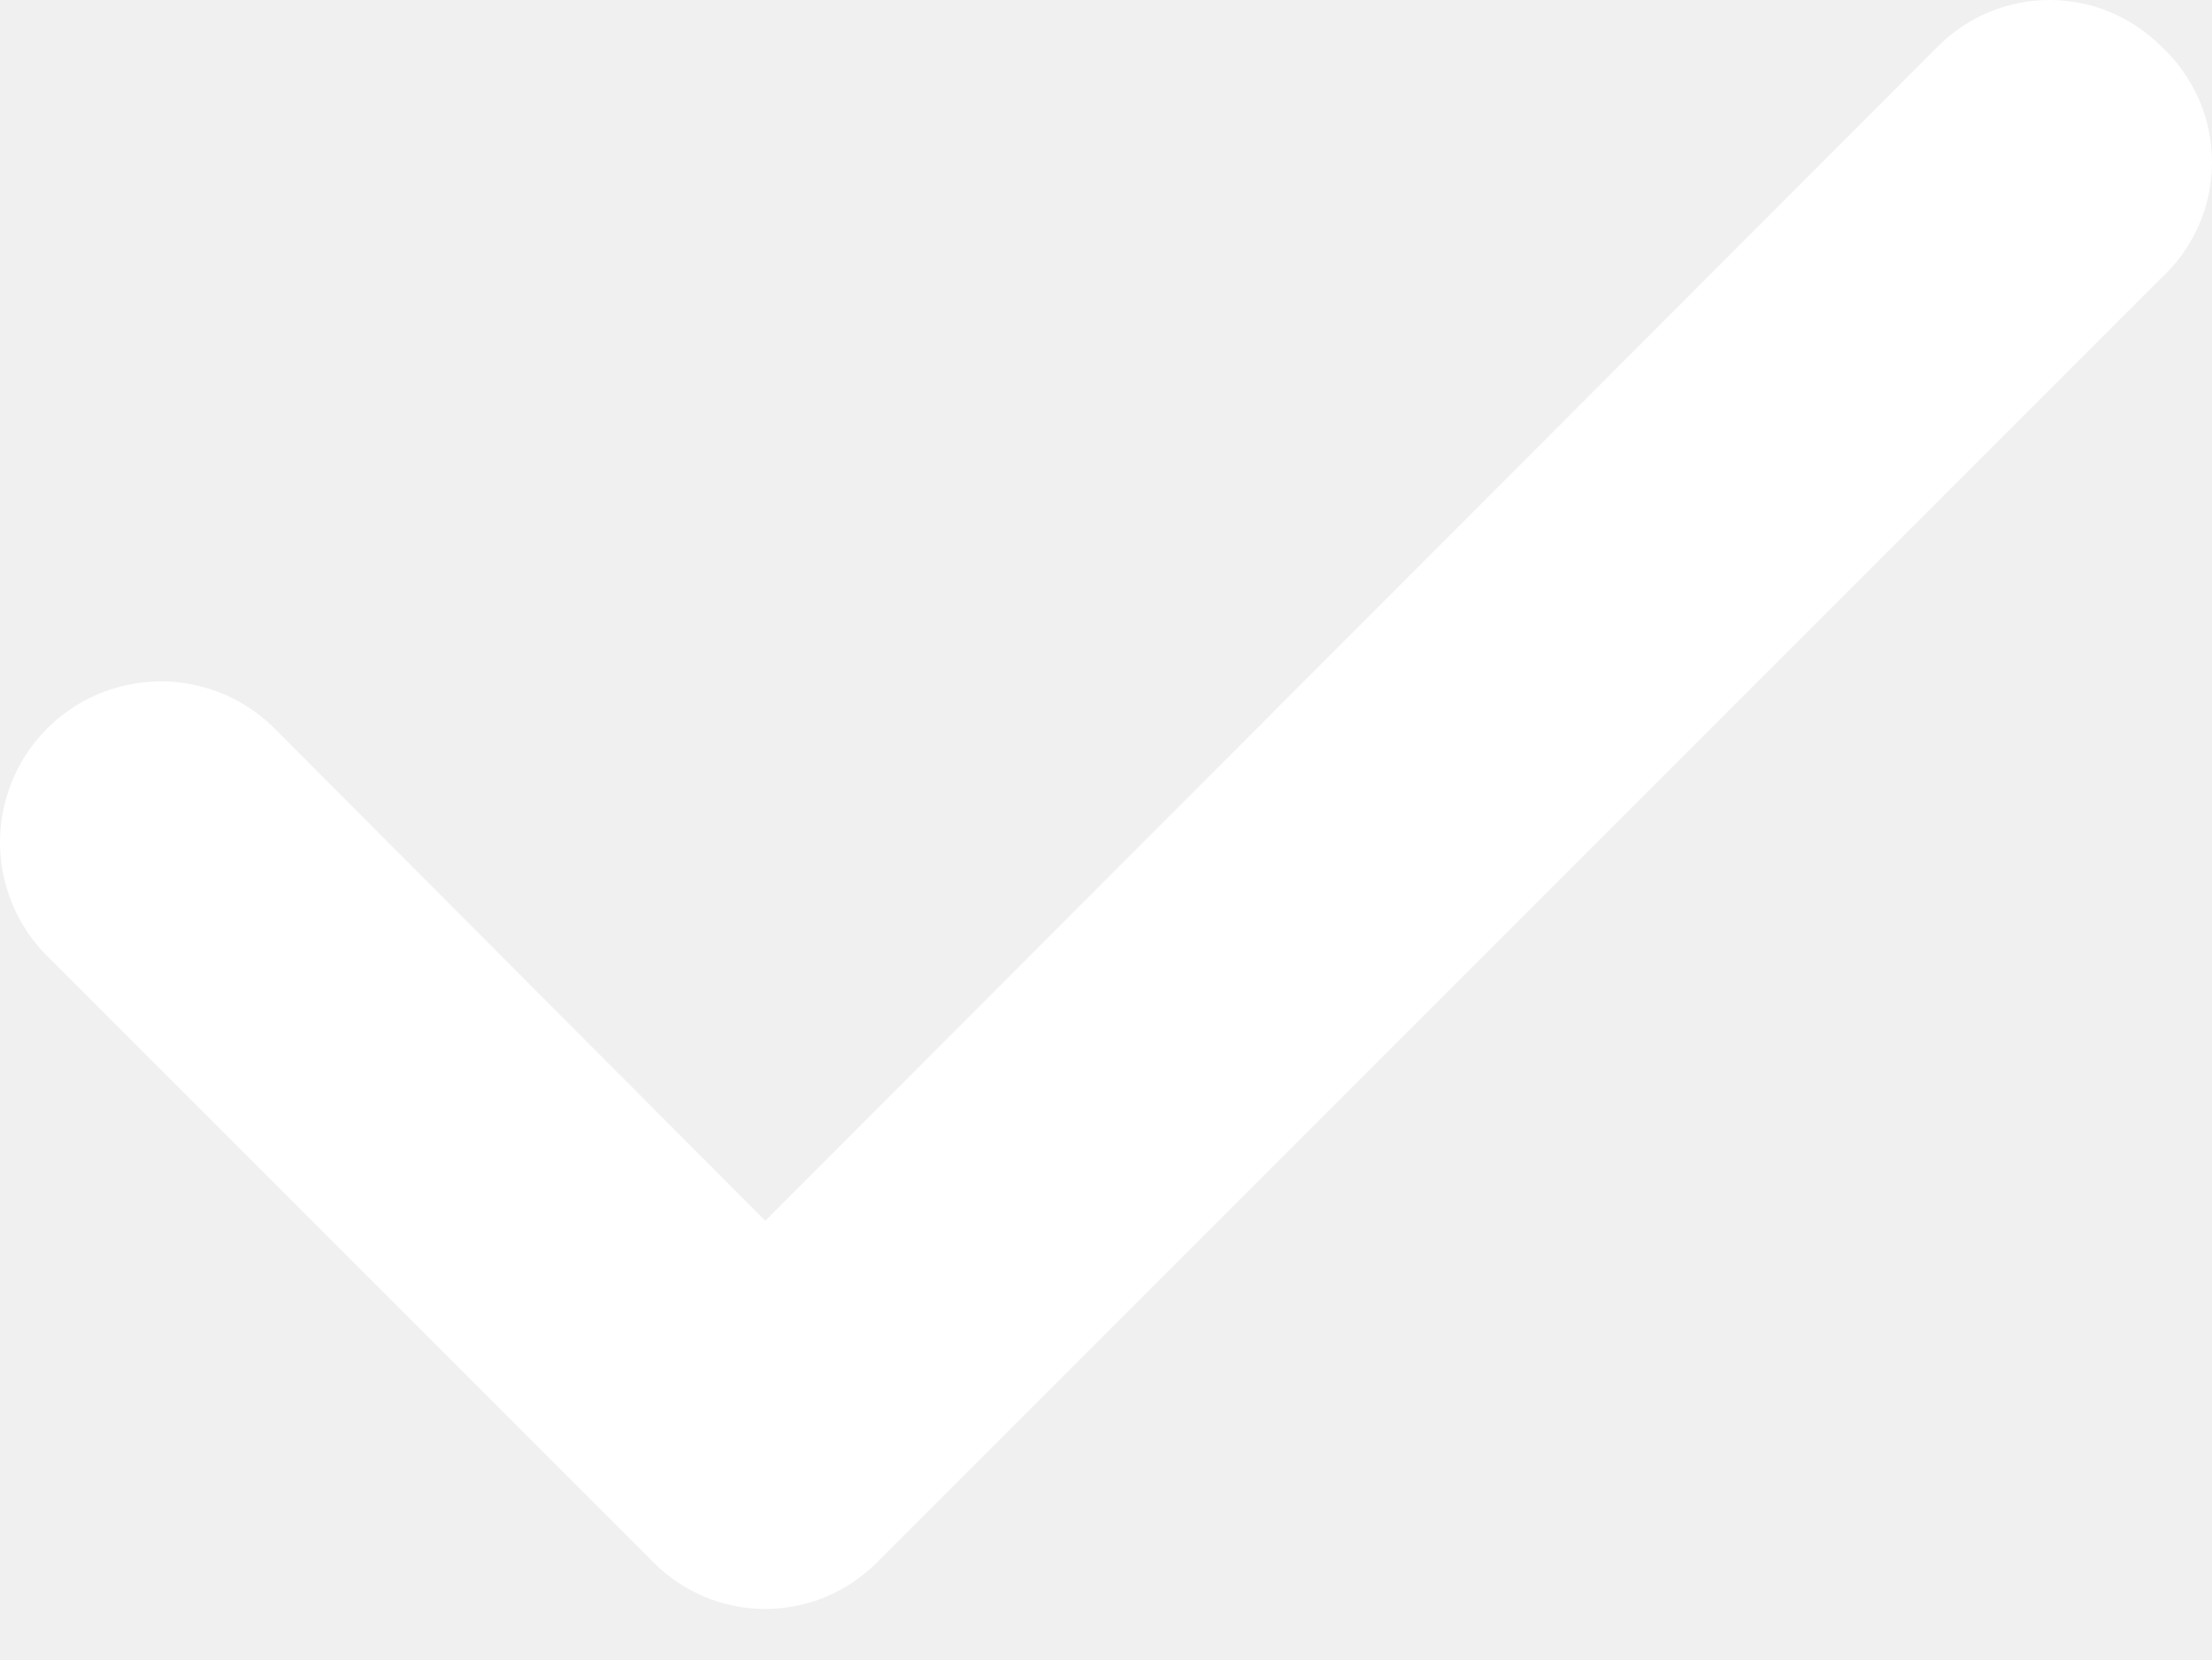
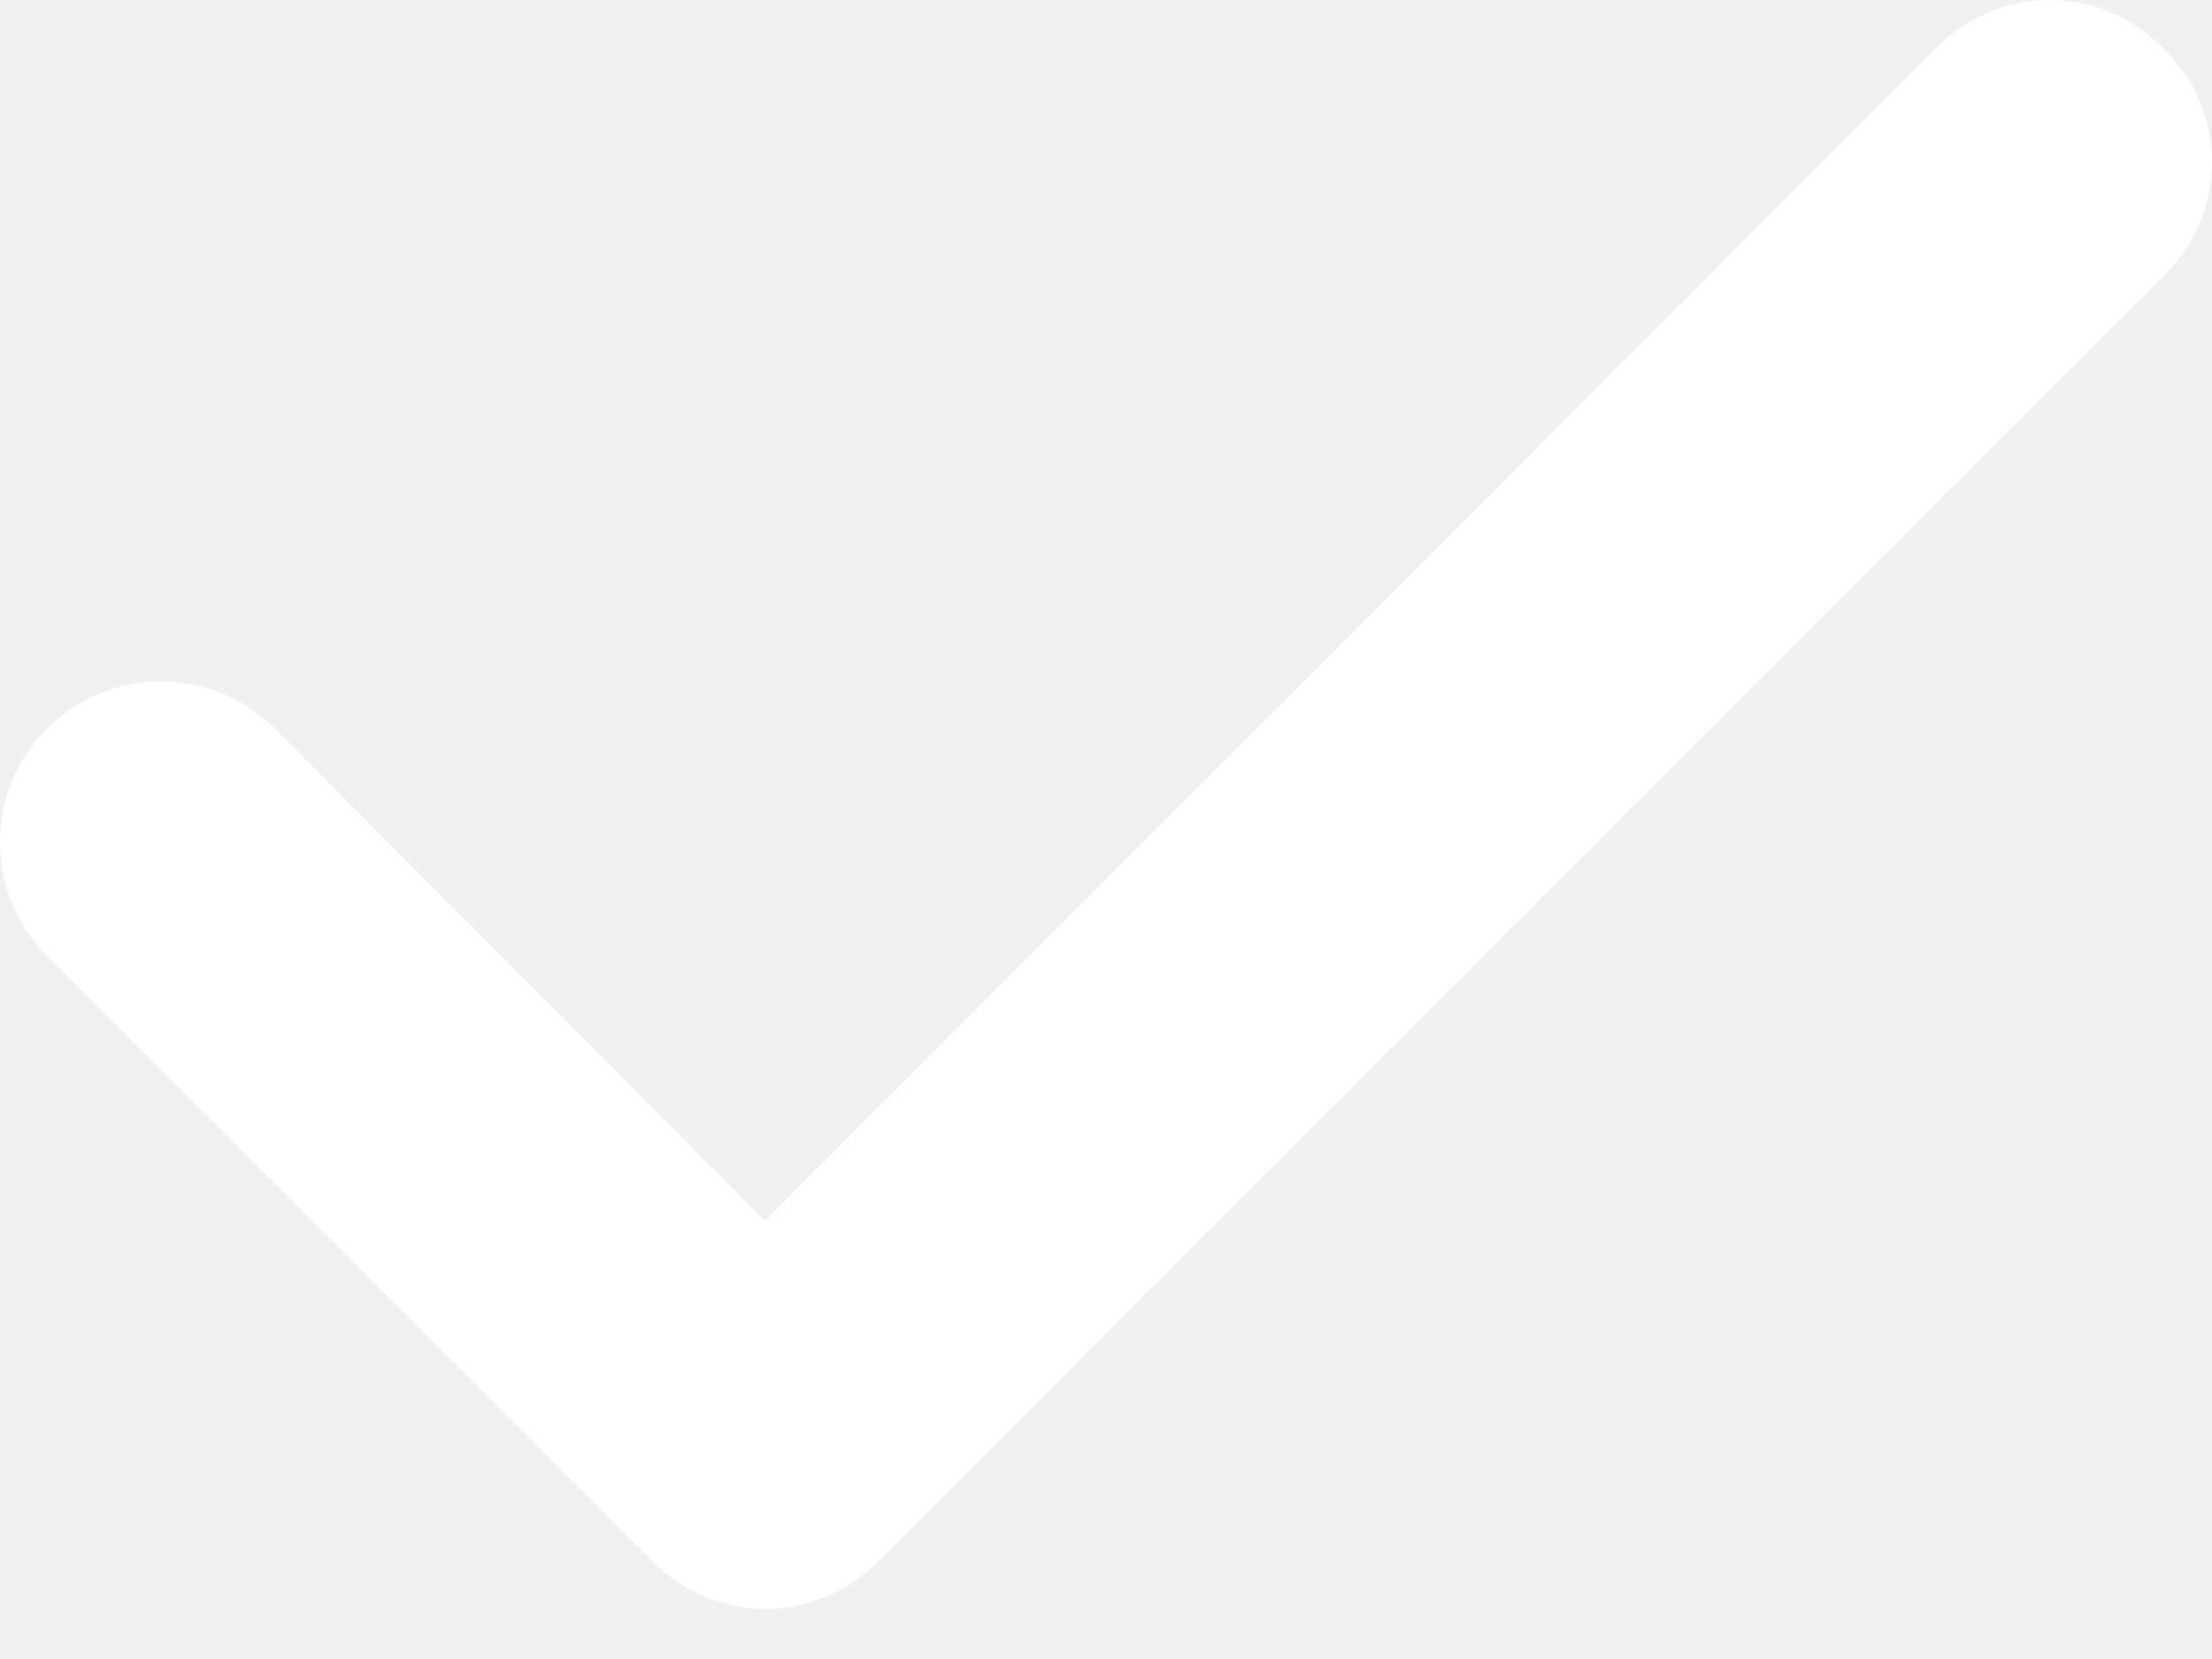
- <svg xmlns="http://www.w3.org/2000/svg" width="28" height="21" viewBox="0 0 28 21" fill="none">
-   <path d="M27.359 0.589C27.173 0.403 26.953 0.254 26.71 0.153C26.468 0.052 26.207 0 25.944 0C25.681 0 25.421 0.052 25.178 0.153C24.935 0.254 24.715 0.403 24.529 0.589L9.687 15.452L3.451 9.196C3.258 9.01 3.031 8.864 2.783 8.766C2.534 8.668 2.268 8.62 2.001 8.625C1.733 8.63 1.47 8.687 1.224 8.793C0.979 8.9 0.757 9.054 0.572 9.246C0.386 9.438 0.24 9.665 0.142 9.914C0.044 10.163 -0.004 10.428 0 10.696C0.005 10.963 0.062 11.227 0.169 11.472C0.275 11.717 0.429 11.939 0.621 12.125L8.272 19.776C8.457 19.962 8.678 20.11 8.92 20.212C9.163 20.313 9.424 20.365 9.687 20.365C9.95 20.365 10.21 20.313 10.453 20.212C10.696 20.11 10.916 19.962 11.101 19.776L27.359 3.518C27.561 3.332 27.722 3.105 27.833 2.853C27.943 2.601 28 2.329 28 2.054C28 1.779 27.943 1.506 27.833 1.254C27.722 1.002 27.561 0.776 27.359 0.589V0.589Z" fill="white" />
+ <svg xmlns="http://www.w3.org/2000/svg" width="16" height="12" viewBox="0 0 16 12" fill="none">
+   <path d="M15.633 0.337C15.528 0.23 15.402 0.145 15.263 0.088C15.124 0.03 14.976 0 14.825 0C14.675 0 14.526 0.03 14.387 0.088C14.249 0.145 14.123 0.23 14.017 0.337L5.535 8.83L1.972 5.255C1.862 5.149 1.732 5.065 1.59 5.009C1.448 4.953 1.296 4.926 1.143 4.928C0.991 4.931 0.84 4.964 0.7 5.025C0.56 5.086 0.433 5.174 0.327 5.283C0.221 5.393 0.137 5.523 0.081 5.665C0.025 5.807 -0.002 5.959 0 6.112C0.003 6.265 0.036 6.415 0.096 6.556C0.157 6.696 0.245 6.822 0.355 6.929L4.727 11.3C4.833 11.407 4.959 11.492 5.097 11.55C5.236 11.607 5.385 11.637 5.535 11.637C5.685 11.637 5.834 11.607 5.973 11.55C6.112 11.492 6.238 11.407 6.344 11.3L15.633 2.01C15.749 1.904 15.841 1.774 15.904 1.63C15.967 1.486 16 1.331 16 1.174C16 1.016 15.967 0.861 15.904 0.717C15.841 0.573 15.749 0.443 15.633 0.337V0.337Z" fill="white" />
</svg>
